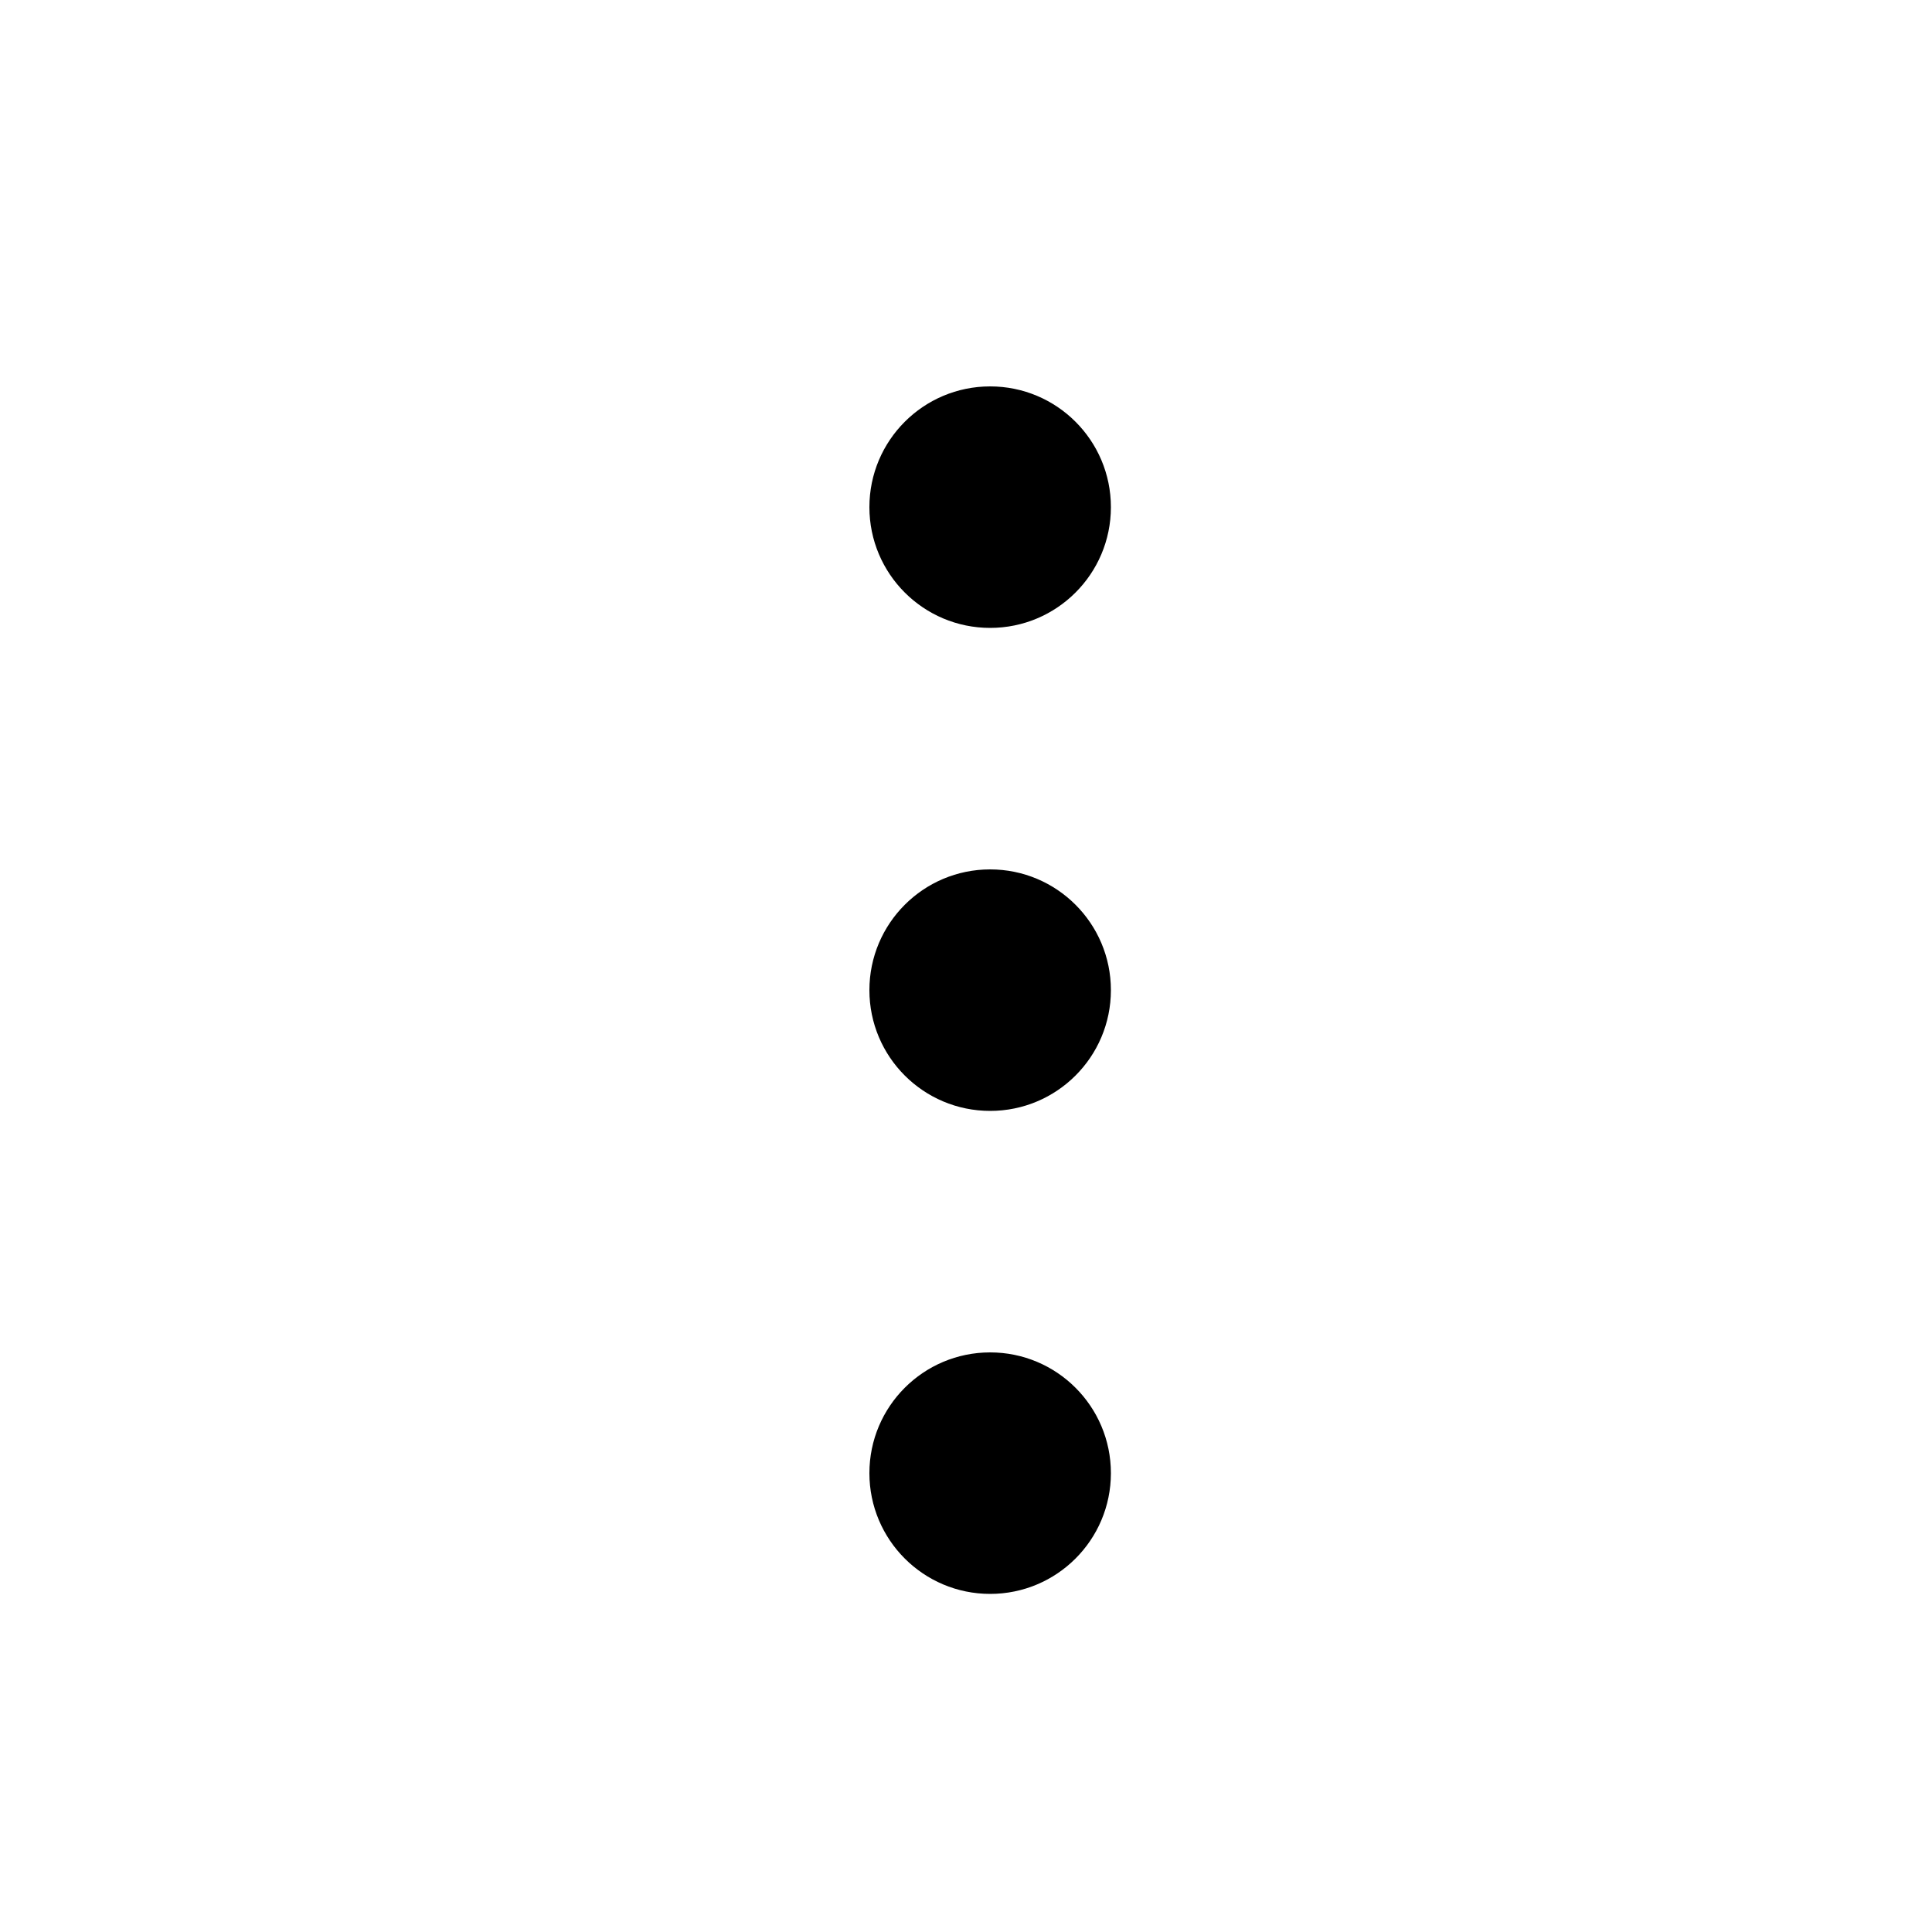
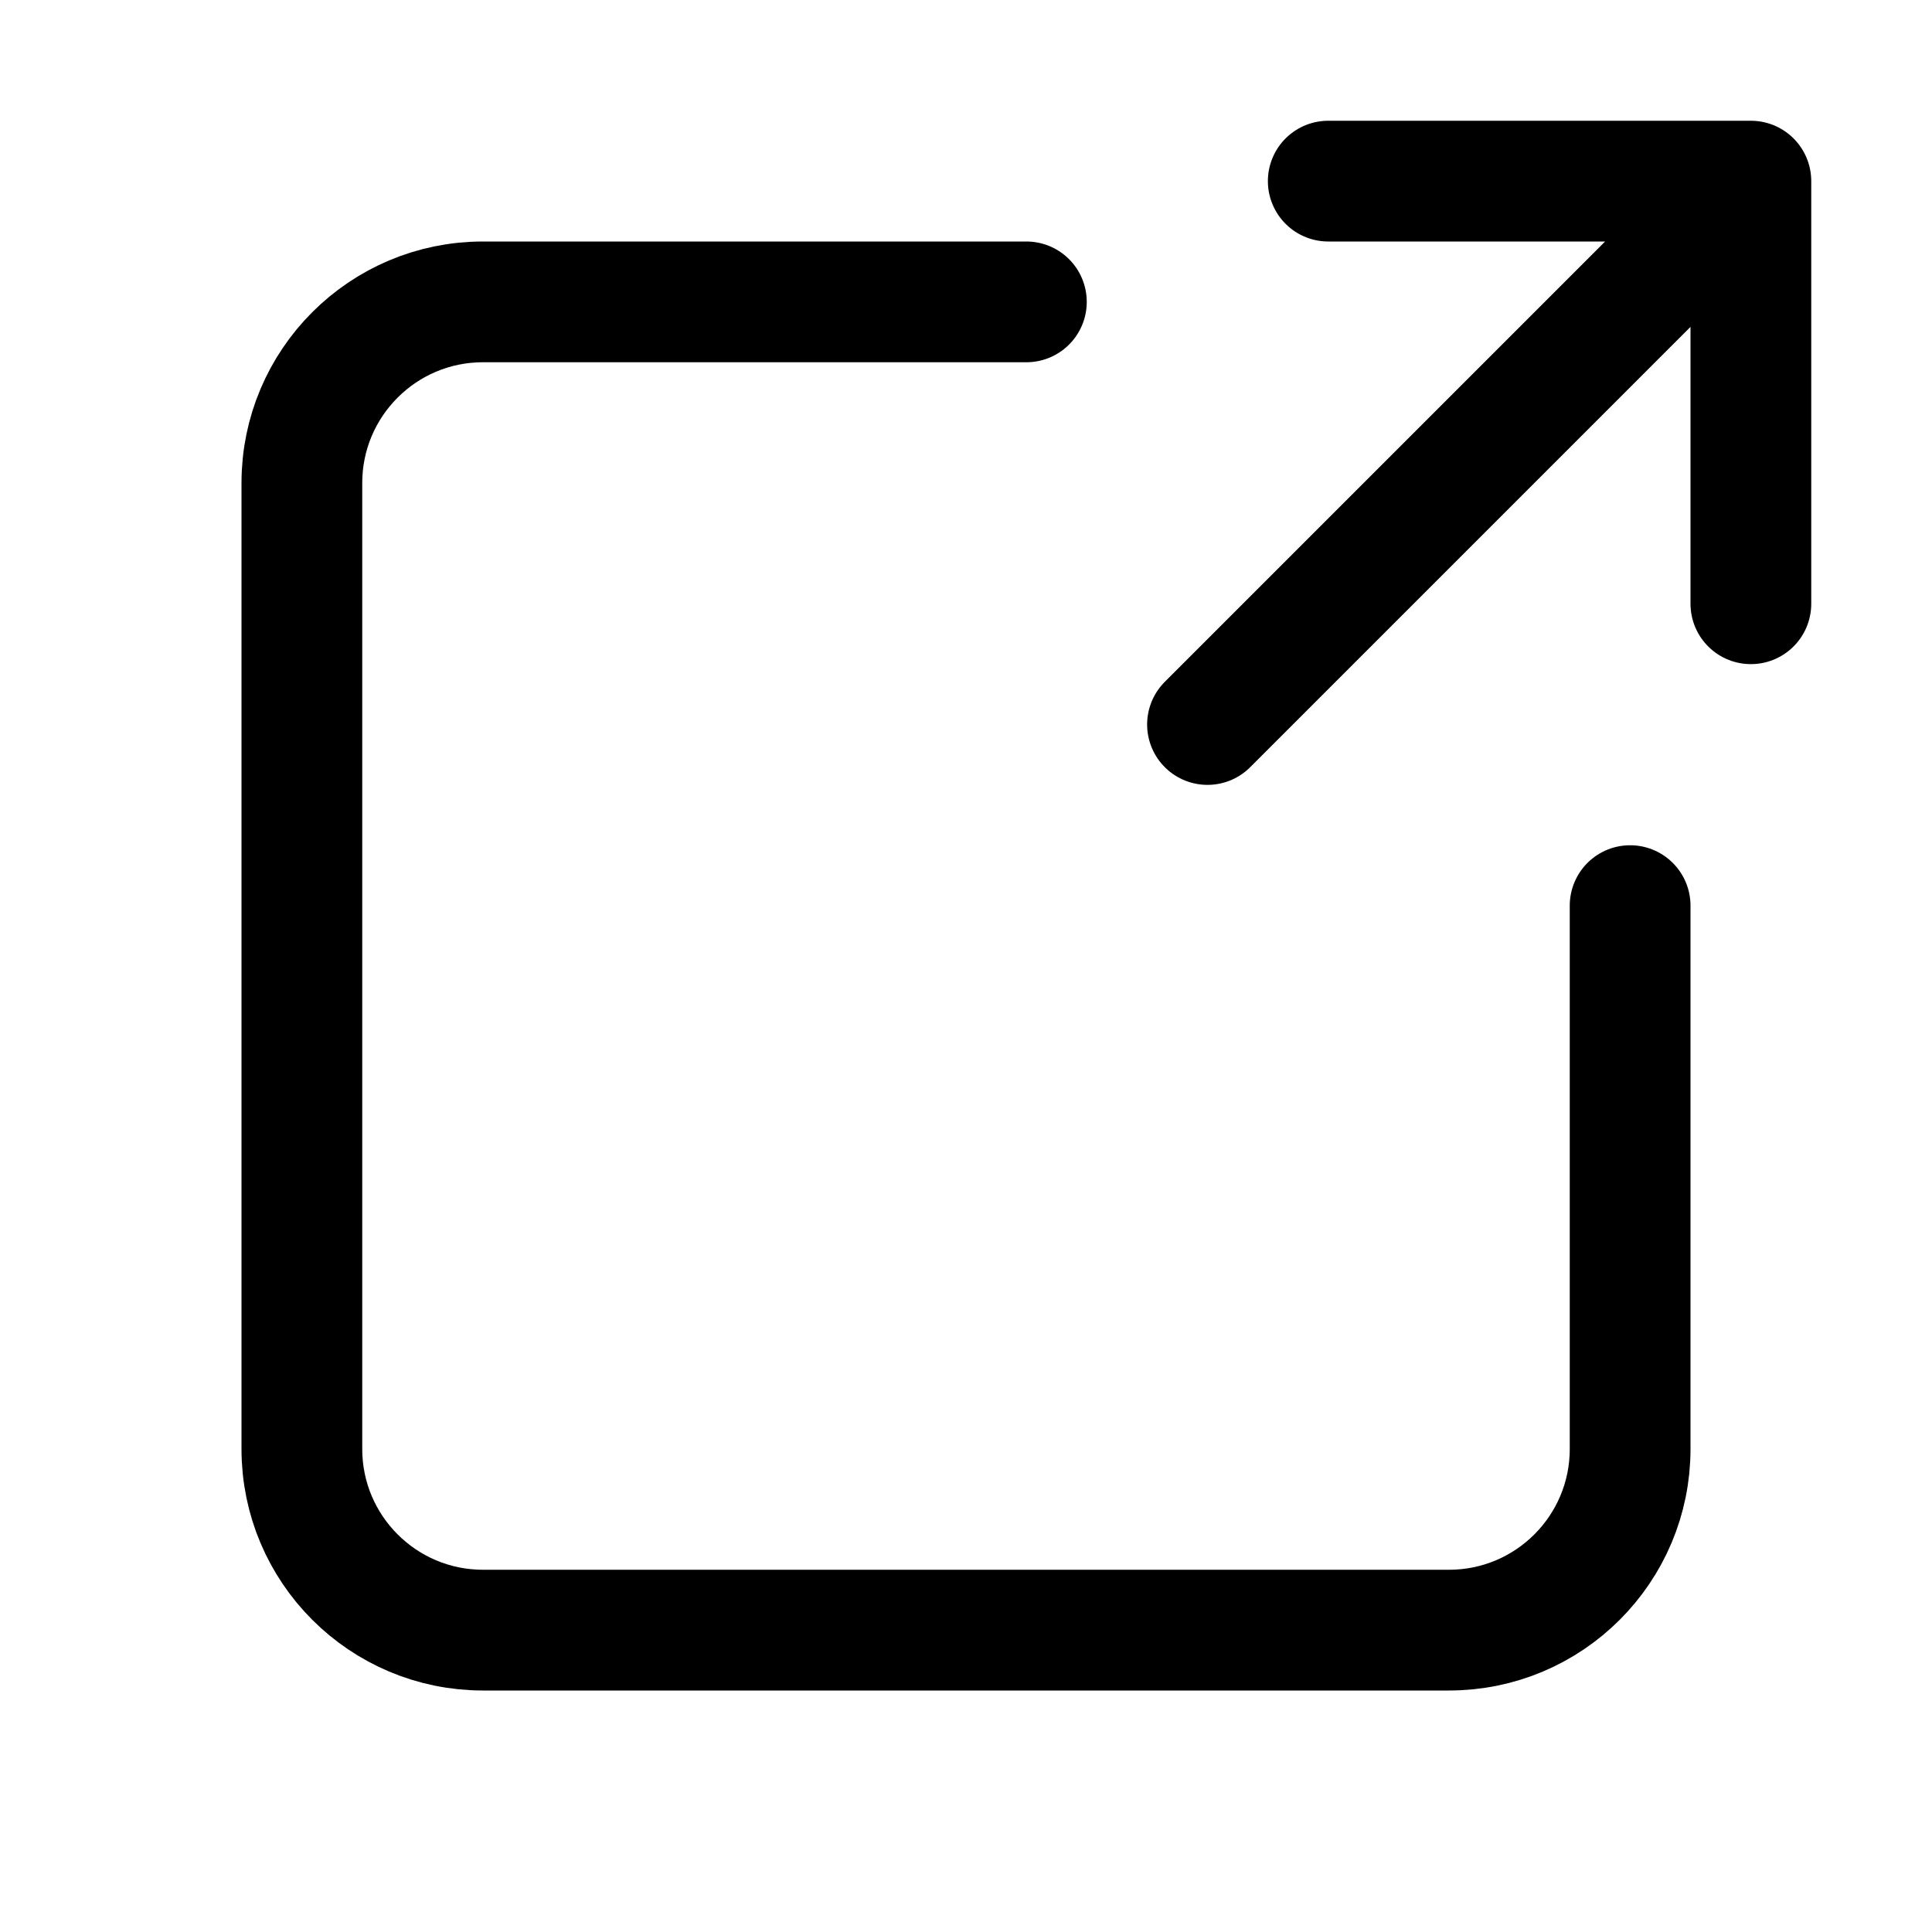
- <svg xmlns="http://www.w3.org/2000/svg" width="40" height="40" viewBox="0 0 20 20">
-   <path fill="currentColor" d="M9 15.25a1.25 1.25 0 1 1 2.5 0a1.25 1.25 0 0 1-2.5 0Zm0-5a1.25 1.25 0 1 1 2.5 0a1.25 1.25 0 0 1-2.5 0Zm0-5a1.249 1.249 0 1 1 2.5 0a1.25 1.25 0 1 1-2.5 0Z" />
+ <svg xmlns="http://www.w3.org/2000/svg" width="32" height="32" viewBox="0 0 32 32">
+   <path fill="none" stroke="currentColor" stroke-linecap="round" stroke-linejoin="round" stroke-width="2" d="M22 3h7v7m-1.5-5.5L20 12m-3-7H8a3 3 0 0 0-3 3v16a3 3 0 0 0 3 3h16a3 3 0 0 0 3-3v-9" />
</svg>
